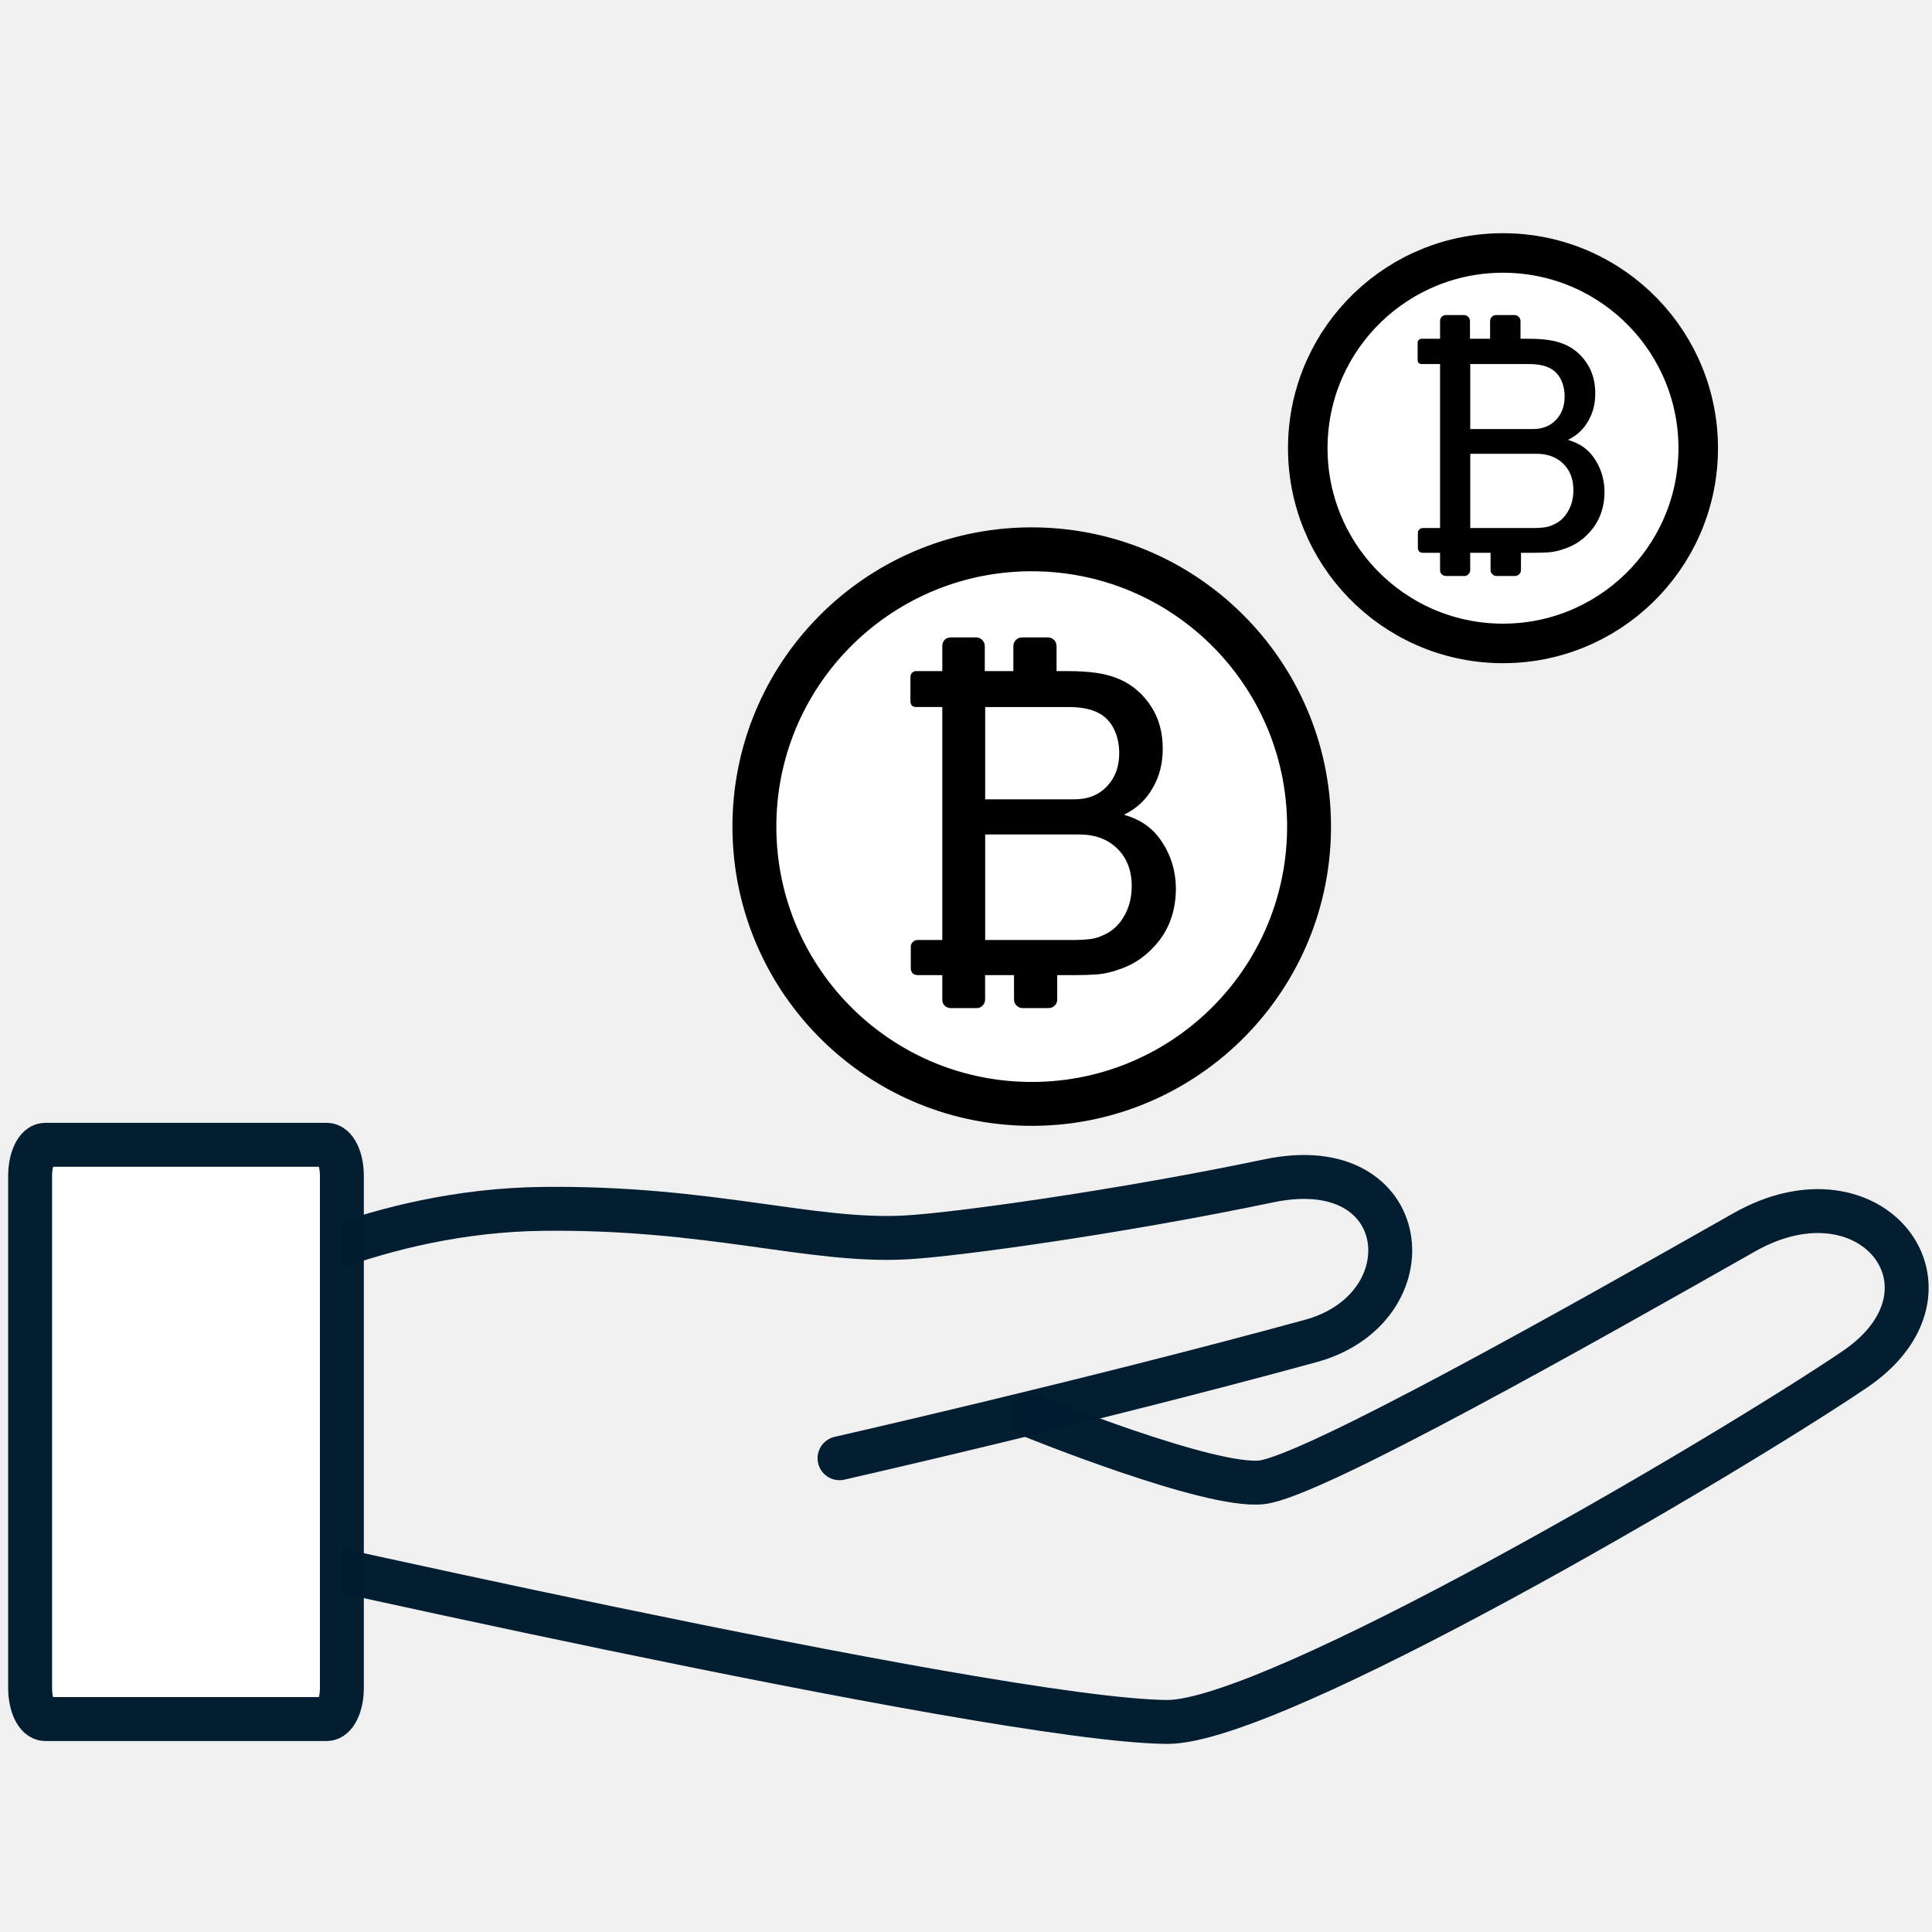
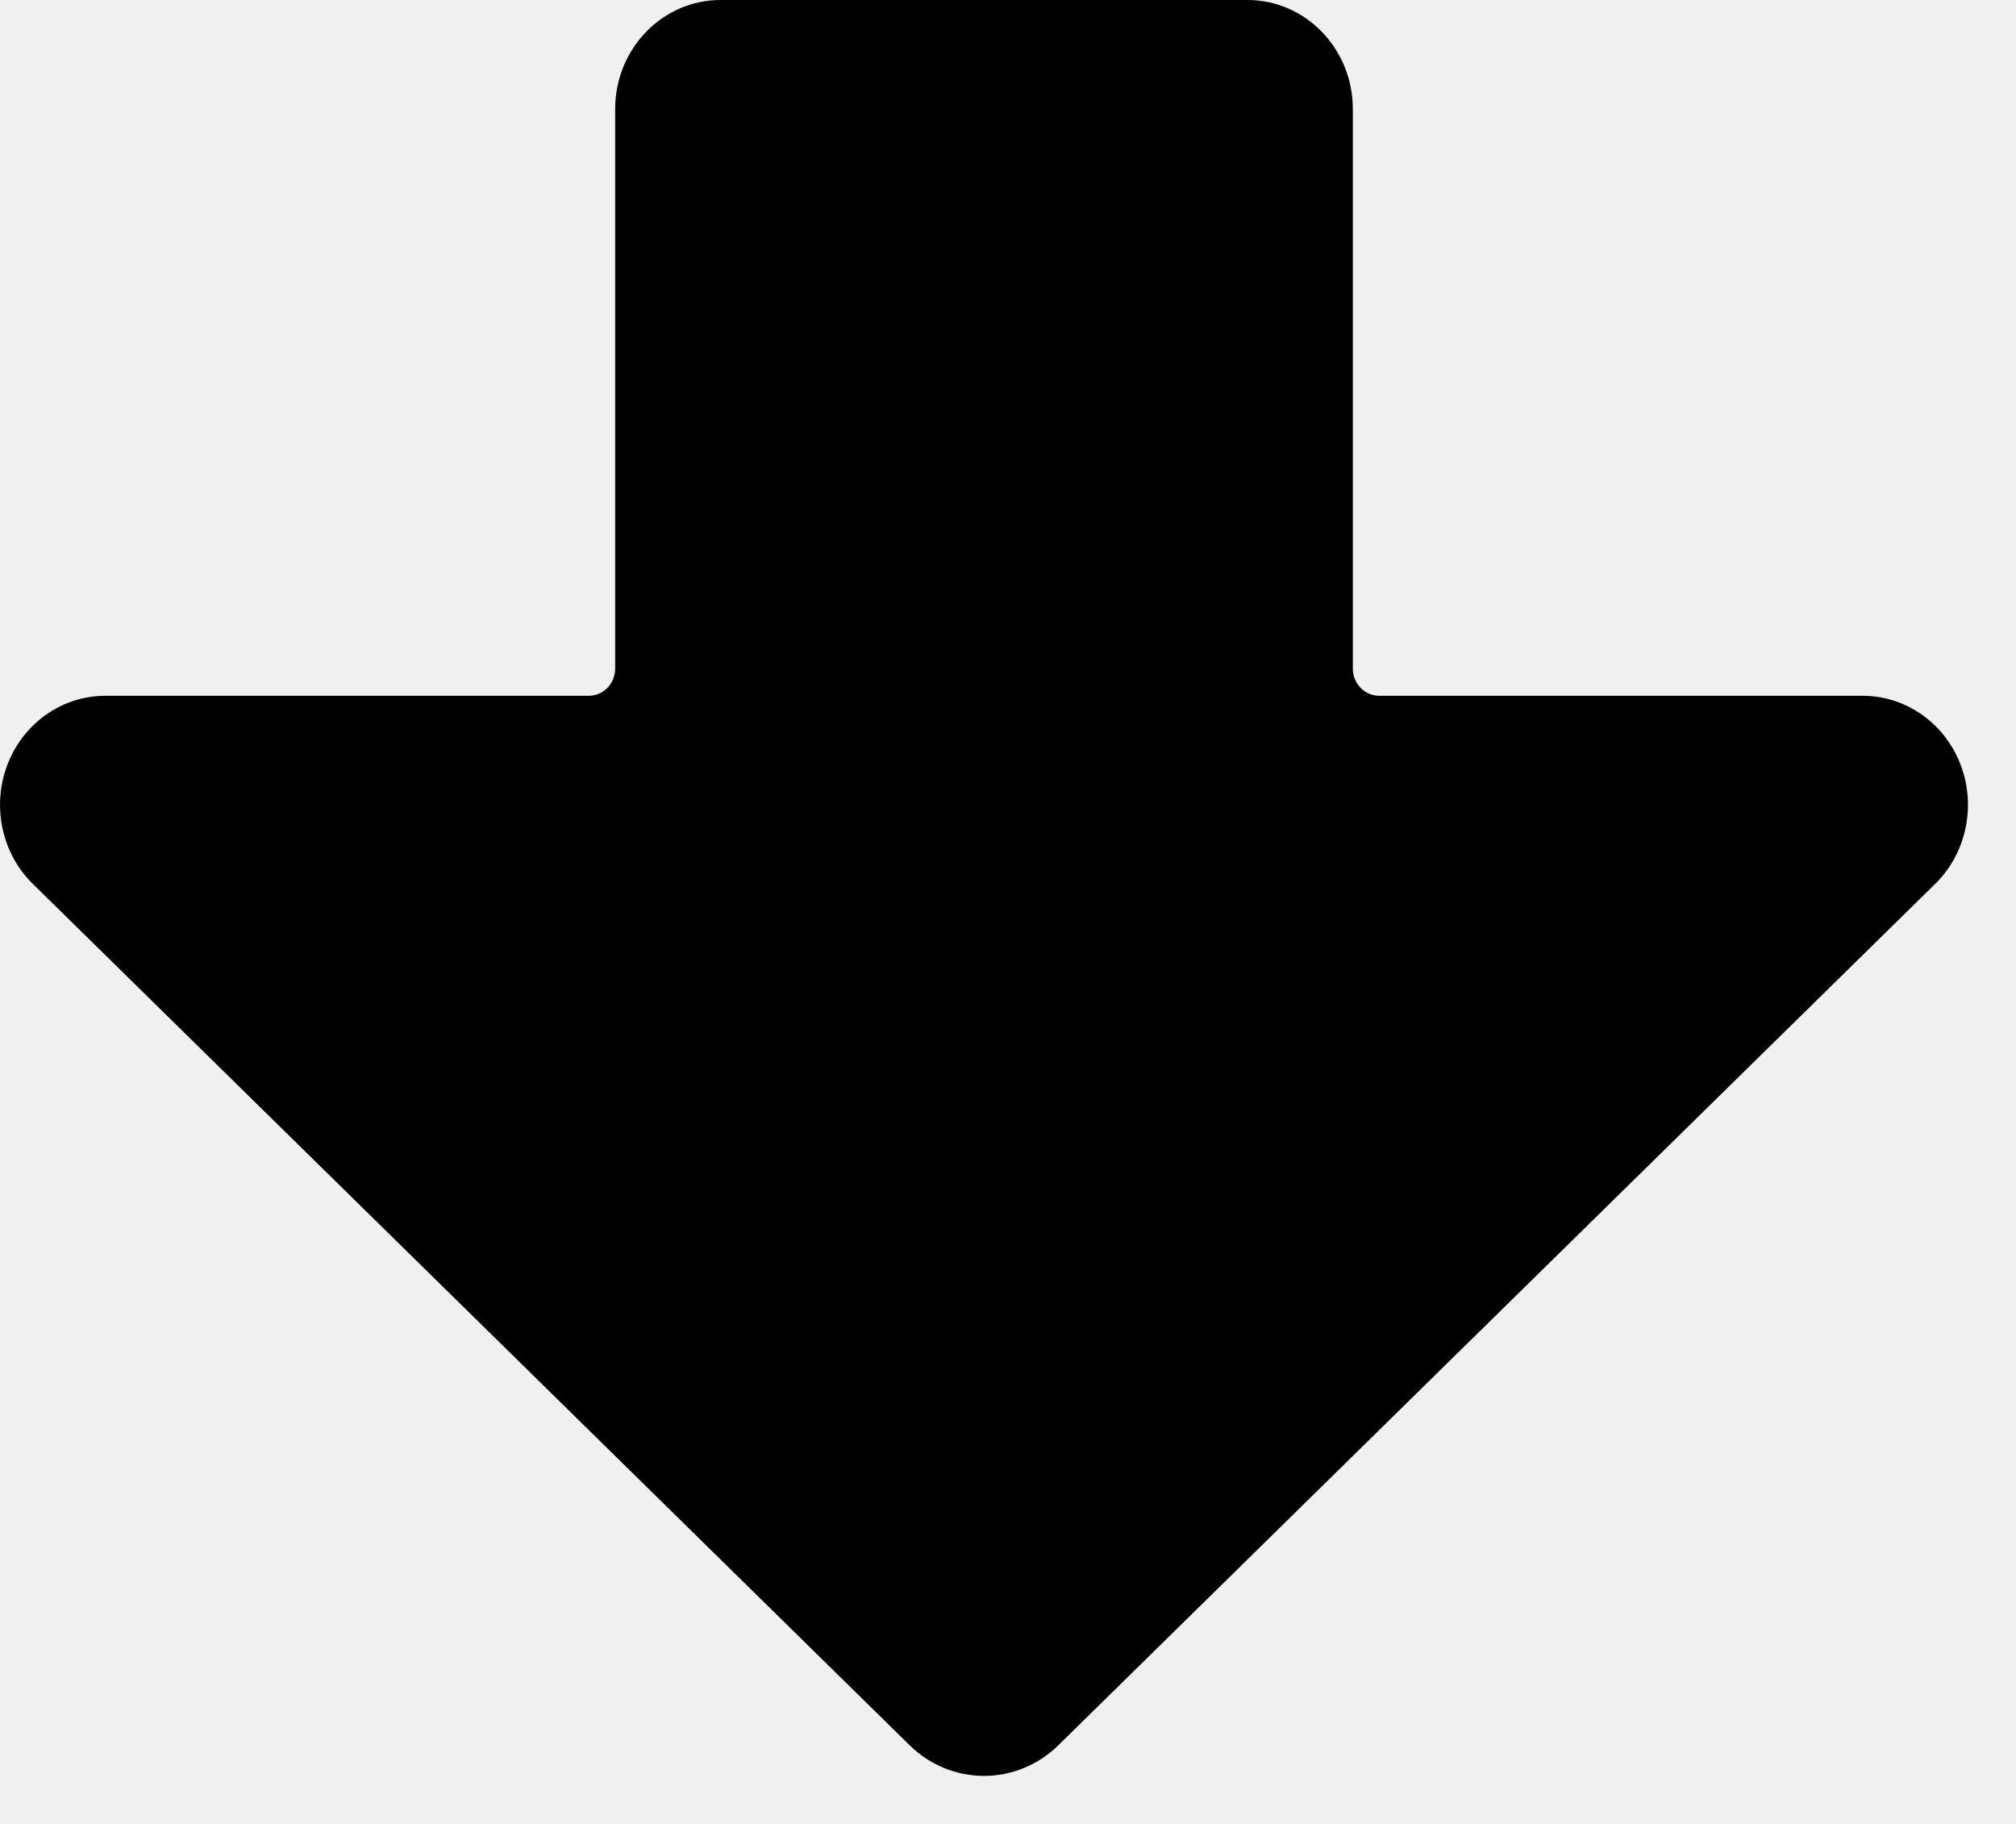
- <svg xmlns="http://www.w3.org/2000/svg" version="1.1" id="QR_Icon" x="0px" y="0px" viewBox="0 0 22 22" style="enable-background:new 0 0 22 22;" xml:space="preserve">
-   <defs id="defs23" />
-   <style type="text/css" id="style2">
- 	.st0{fill:#343434;}
- </style>
-   <g id="g4551" transform="matrix(0.881871,0,0,0.881871,2.780734,2.32777)" style="stroke-width:0.567;stroke-miterlimit:4;stroke-dasharray:none">
-     <path id="path4502" d="m 0.04,13.964 c 0,0 1.649,-0.969 3.813,-0.994 2.164,-0.025 3.459,0.433 4.683,0.369 0.656,-0.034 2.816,-0.337 4.694,-0.731 1.878,-0.394 2.083,1.646 0.541,2.068 -2.84,0.777 -6.084,1.514 -6.084,1.514" style="fill:none;fill-rule:evenodd;stroke:#001c2f;stroke-width:0.567;stroke-linecap:round;stroke-linejoin:miter;stroke-miterlimit:4;stroke-dasharray:none;stroke-opacity:0.988" />
-     <path id="path4504" d="m 10.173,15.645 c 0,0 2.293,0.931 2.964,0.856 0.658,-0.074 4.169,-2.058 6.23,-3.227 1.659,-0.941 2.939,0.749 1.426,1.771 -1.726,1.165 -7.506,4.56 -8.878,4.55 C 9.654,19.577 -0.718,17.201 -0.718,17.201" style="fill:none;fill-rule:evenodd;stroke:#001c2f;stroke-width:0.567;stroke-linecap:round;stroke-linejoin:miter;stroke-miterlimit:4;stroke-dasharray:none;stroke-opacity:0.988" />
-   </g>
-   <g id="g4582" transform="matrix(0.9072349,0,0,0.9072349,2.36444,3.008572)" style="stroke-width:0.551;stroke-miterlimit:4;stroke-dasharray:none">
-     <path d="m 6.863,6.997 a 3.481,3.481 0 0 1 3.54,-3.418 3.481,3.481 0 0 1 3.421,3.537 3.481,3.481 0 0 1 -3.535,3.423 3.481,3.481 0 0 1 -3.426,-3.532" id="path4508" style="fill:#ffffff;fill-opacity:1;stroke:#000000;stroke-width:0.551;stroke-linecap:round;stroke-miterlimit:4;stroke-dasharray:none;stroke-opacity:1" />
-     <g id="text4487" style="font-style:normal;font-variant:normal;font-weight:normal;font-stretch:normal;font-size:10.583px;line-height:125%;font-family:icomoon;-inkscape-font-specification:icomoon;letter-spacing:0px;word-spacing:0px;fill:#000000;fill-opacity:1;stroke:none;stroke-width:1.239;stroke-linecap:butt;stroke-linejoin:miter;stroke-opacity:1;stroke-miterlimit:4;stroke-dasharray:none" aria-label="" transform="matrix(0.4448631,0,0,0.4448631,-28.43135,-52.22496)">
-       <path id="path4527" style="fill:#000000;fill-opacity:1;stroke:none;stroke-width:1.239;stroke-opacity:1;stroke-miterlimit:4;stroke-dasharray:none" d="m 89.784,132.938 v -0.021 q 0.506,-0.248 0.785,-0.734 0.289,-0.486 0.289,-1.116 0,-0.692 -0.331,-1.199 -0.331,-0.506 -0.847,-0.744 -0.32,-0.145 -0.682,-0.196 -0.351,-0.052 -0.816,-0.052 h -0.32 v -0.703 q 0,-0.103 -0.072,-0.176 -0.072,-0.072 -0.176,-0.072 h -0.723 q -0.103,0 -0.176,0.072 -0.072,0.072 -0.072,0.176 v 0.703 h -0.806 v -0.703 q 0,-0.103 -0.072,-0.176 -0.072,-0.072 -0.176,-0.072 h -0.703 q -0.114,0 -0.186,0.072 -0.062,0.072 -0.062,0.176 v 0.703 h -0.744 q -0.062,0 -0.114,0.052 -0.041,0.041 -0.041,0.114 v 0.682 q 0,0.072 0.041,0.124 0.052,0.041 0.114,0.041 h 0.744 v 6.573 h -0.692 q -0.083,0 -0.145,0.062 -0.052,0.052 -0.052,0.134 v 0.599 q 0,0.083 0.052,0.145 0.062,0.052 0.145,0.052 h 0.692 v 0.682 q 0,0.114 0.062,0.176 0.072,0.072 0.186,0.072 h 0.723 q 0.103,0 0.165,-0.072 0.072,-0.062 0.072,-0.176 v -0.682 h 0.816 v 0.682 q 0,0.114 0.072,0.176 0.072,0.072 0.176,0.072 h 0.723 q 0.103,0 0.176,-0.072 0.072,-0.062 0.072,-0.176 v -0.682 h 0.475 q 0.351,0 0.661,-0.021 0.32,-0.031 0.62,-0.145 0.661,-0.217 1.127,-0.816 0.465,-0.61 0.465,-1.478 -0.01,-0.713 -0.382,-1.282 -0.362,-0.579 -1.065,-0.775 z m -1.602,-3.049 q 0.279,0 0.486,0.041 0.217,0.041 0.393,0.134 0.279,0.155 0.424,0.455 0.145,0.3 0.145,0.672 0,0.579 -0.351,0.941 -0.341,0.362 -0.92,0.362 h -2.511 v -2.604 h 2.336 z m 0.972,6.449 q -0.176,0.083 -0.382,0.103 -0.207,0.021 -0.382,0.021 h -2.542 v -2.977 h 2.646 q 0.682,0 1.085,0.403 0.403,0.393 0.403,1.054 0,0.496 -0.227,0.868 -0.217,0.372 -0.599,0.527 z" />
-     </g>
-   </g>
-   <rect style="fill:#ffffff;fill-opacity:1;stroke:#001c2f;stroke-width:0.5;stroke-linecap:round;stroke-miterlimit:4;stroke-dasharray:none;stroke-opacity:0.988" id="rect4553" width="3.55" height="6.539" x="0.343" y="13.036" ry="0.352" rx="0.171" />
-   <g id="g4587" transform="matrix(0.8185439,0,0,0.8185439,4.643946,1.120314)" style="stroke-width:0.611;stroke-miterlimit:4;stroke-dasharray:none">
-     <path d="M 12.52,4.818 A 2.716,2.716 0 0 1 15.282,2.151 2.716,2.716 0 0 1 17.951,4.911 2.716,2.716 0 0 1 15.193,7.582 2.716,2.716 0 0 1 12.52,4.826" id="path4508-3" style="fill:#ffffff;fill-opacity:1;stroke:#000000;stroke-width:0.55;stroke-linecap:round;stroke-miterlimit:4;stroke-dasharray:none;stroke-opacity:1" />
-     <g id="text4487-5" style="font-style:normal;font-variant:normal;font-weight:normal;font-stretch:normal;font-size:10.583px;line-height:125%;font-family:icomoon;-inkscape-font-specification:icomoon;letter-spacing:0px;word-spacing:0px;fill:#000000;fill-opacity:1;stroke:none;stroke-width:1.76;stroke-linecap:butt;stroke-linejoin:miter;stroke-opacity:1;stroke-miterlimit:4;stroke-dasharray:none" aria-label="" transform="matrix(0.3471236,0,0,0.3471236,-15.01989,-41.3919)">
-       <path id="path4527-6" style="fill:#000000;fill-opacity:1;stroke:none;stroke-width:1.76;stroke-opacity:1;stroke-miterlimit:4;stroke-dasharray:none" d="m 89.784,132.938 v -0.021 q 0.506,-0.248 0.785,-0.734 0.289,-0.486 0.289,-1.116 0,-0.692 -0.331,-1.199 -0.331,-0.506 -0.847,-0.744 -0.32,-0.145 -0.682,-0.196 -0.351,-0.052 -0.816,-0.052 h -0.32 v -0.703 q 0,-0.103 -0.072,-0.176 -0.072,-0.072 -0.176,-0.072 h -0.723 q -0.103,0 -0.176,0.072 -0.072,0.072 -0.072,0.176 v 0.703 h -0.806 v -0.703 q 0,-0.103 -0.072,-0.176 -0.072,-0.072 -0.176,-0.072 h -0.703 q -0.114,0 -0.186,0.072 -0.062,0.072 -0.062,0.176 v 0.703 h -0.744 q -0.062,0 -0.114,0.052 -0.041,0.041 -0.041,0.114 v 0.682 q 0,0.072 0.041,0.124 0.052,0.041 0.114,0.041 h 0.744 v 6.573 h -0.692 q -0.083,0 -0.145,0.062 -0.052,0.052 -0.052,0.134 v 0.599 q 0,0.083 0.052,0.145 0.062,0.052 0.145,0.052 h 0.692 v 0.682 q 0,0.114 0.062,0.176 0.072,0.072 0.186,0.072 h 0.723 q 0.103,0 0.165,-0.072 0.072,-0.062 0.072,-0.176 v -0.682 h 0.816 v 0.682 q 0,0.114 0.072,0.176 0.072,0.072 0.176,0.072 h 0.723 q 0.103,0 0.176,-0.072 0.072,-0.062 0.072,-0.176 v -0.682 h 0.475 q 0.351,0 0.661,-0.021 0.32,-0.031 0.62,-0.145 0.661,-0.217 1.127,-0.816 0.465,-0.61 0.465,-1.478 -0.01,-0.713 -0.382,-1.282 -0.362,-0.579 -1.065,-0.775 z m -1.602,-3.049 q 0.279,0 0.486,0.041 0.217,0.041 0.393,0.134 0.279,0.155 0.424,0.455 0.145,0.3 0.145,0.672 0,0.579 -0.351,0.941 -0.341,0.362 -0.92,0.362 h -2.511 v -2.604 h 2.336 z m 0.972,6.449 q -0.176,0.083 -0.382,0.103 -0.207,0.021 -0.382,0.021 h -2.542 v -2.977 h 2.646 q 0.682,0 1.085,0.403 0.403,0.393 0.403,1.054 0,0.496 -0.227,0.868 -0.217,0.372 -0.599,0.527 z" />
+ <svg xmlns="http://www.w3.org/2000/svg" width="21px" height="19px" viewBox="0 0 21 19" version="1.1">
+   <g id="Page-1" stroke="none" stroke-width="1" fill="none" fill-rule="evenodd">
+     <g id="receive-" transform="translate(10.5, 9) scale(1, -1) translate(-10.5, -9) translate(0, -0.5)" fill="#000000">
+       <path d="M20.179,9.313 L11.027,0.322 C10.592,-0.107 9.908,-0.107 9.473,0.322 L0.321,9.313 C0.008,9.638 -0.086,10.127 0.084,10.551 C0.253,10.975 0.654,11.252 1.098,11.252 L6.133,11.252 C6.206,11.252 6.276,11.282 6.328,11.335 C6.379,11.388 6.408,11.461 6.408,11.536 L6.408,17.364 C6.408,17.991 6.899,18.5 7.506,18.5 L12.994,18.5 C13.601,18.5 14.092,17.991 14.092,17.364 L14.092,11.536 C14.092,11.379 14.215,11.252 14.367,11.252 L19.402,11.252 C19.846,11.252 20.247,10.975 20.416,10.551 C20.586,10.127 20.492,9.638 20.179,9.313 Z" id="Path" />
    </g>
  </g>
</svg>
